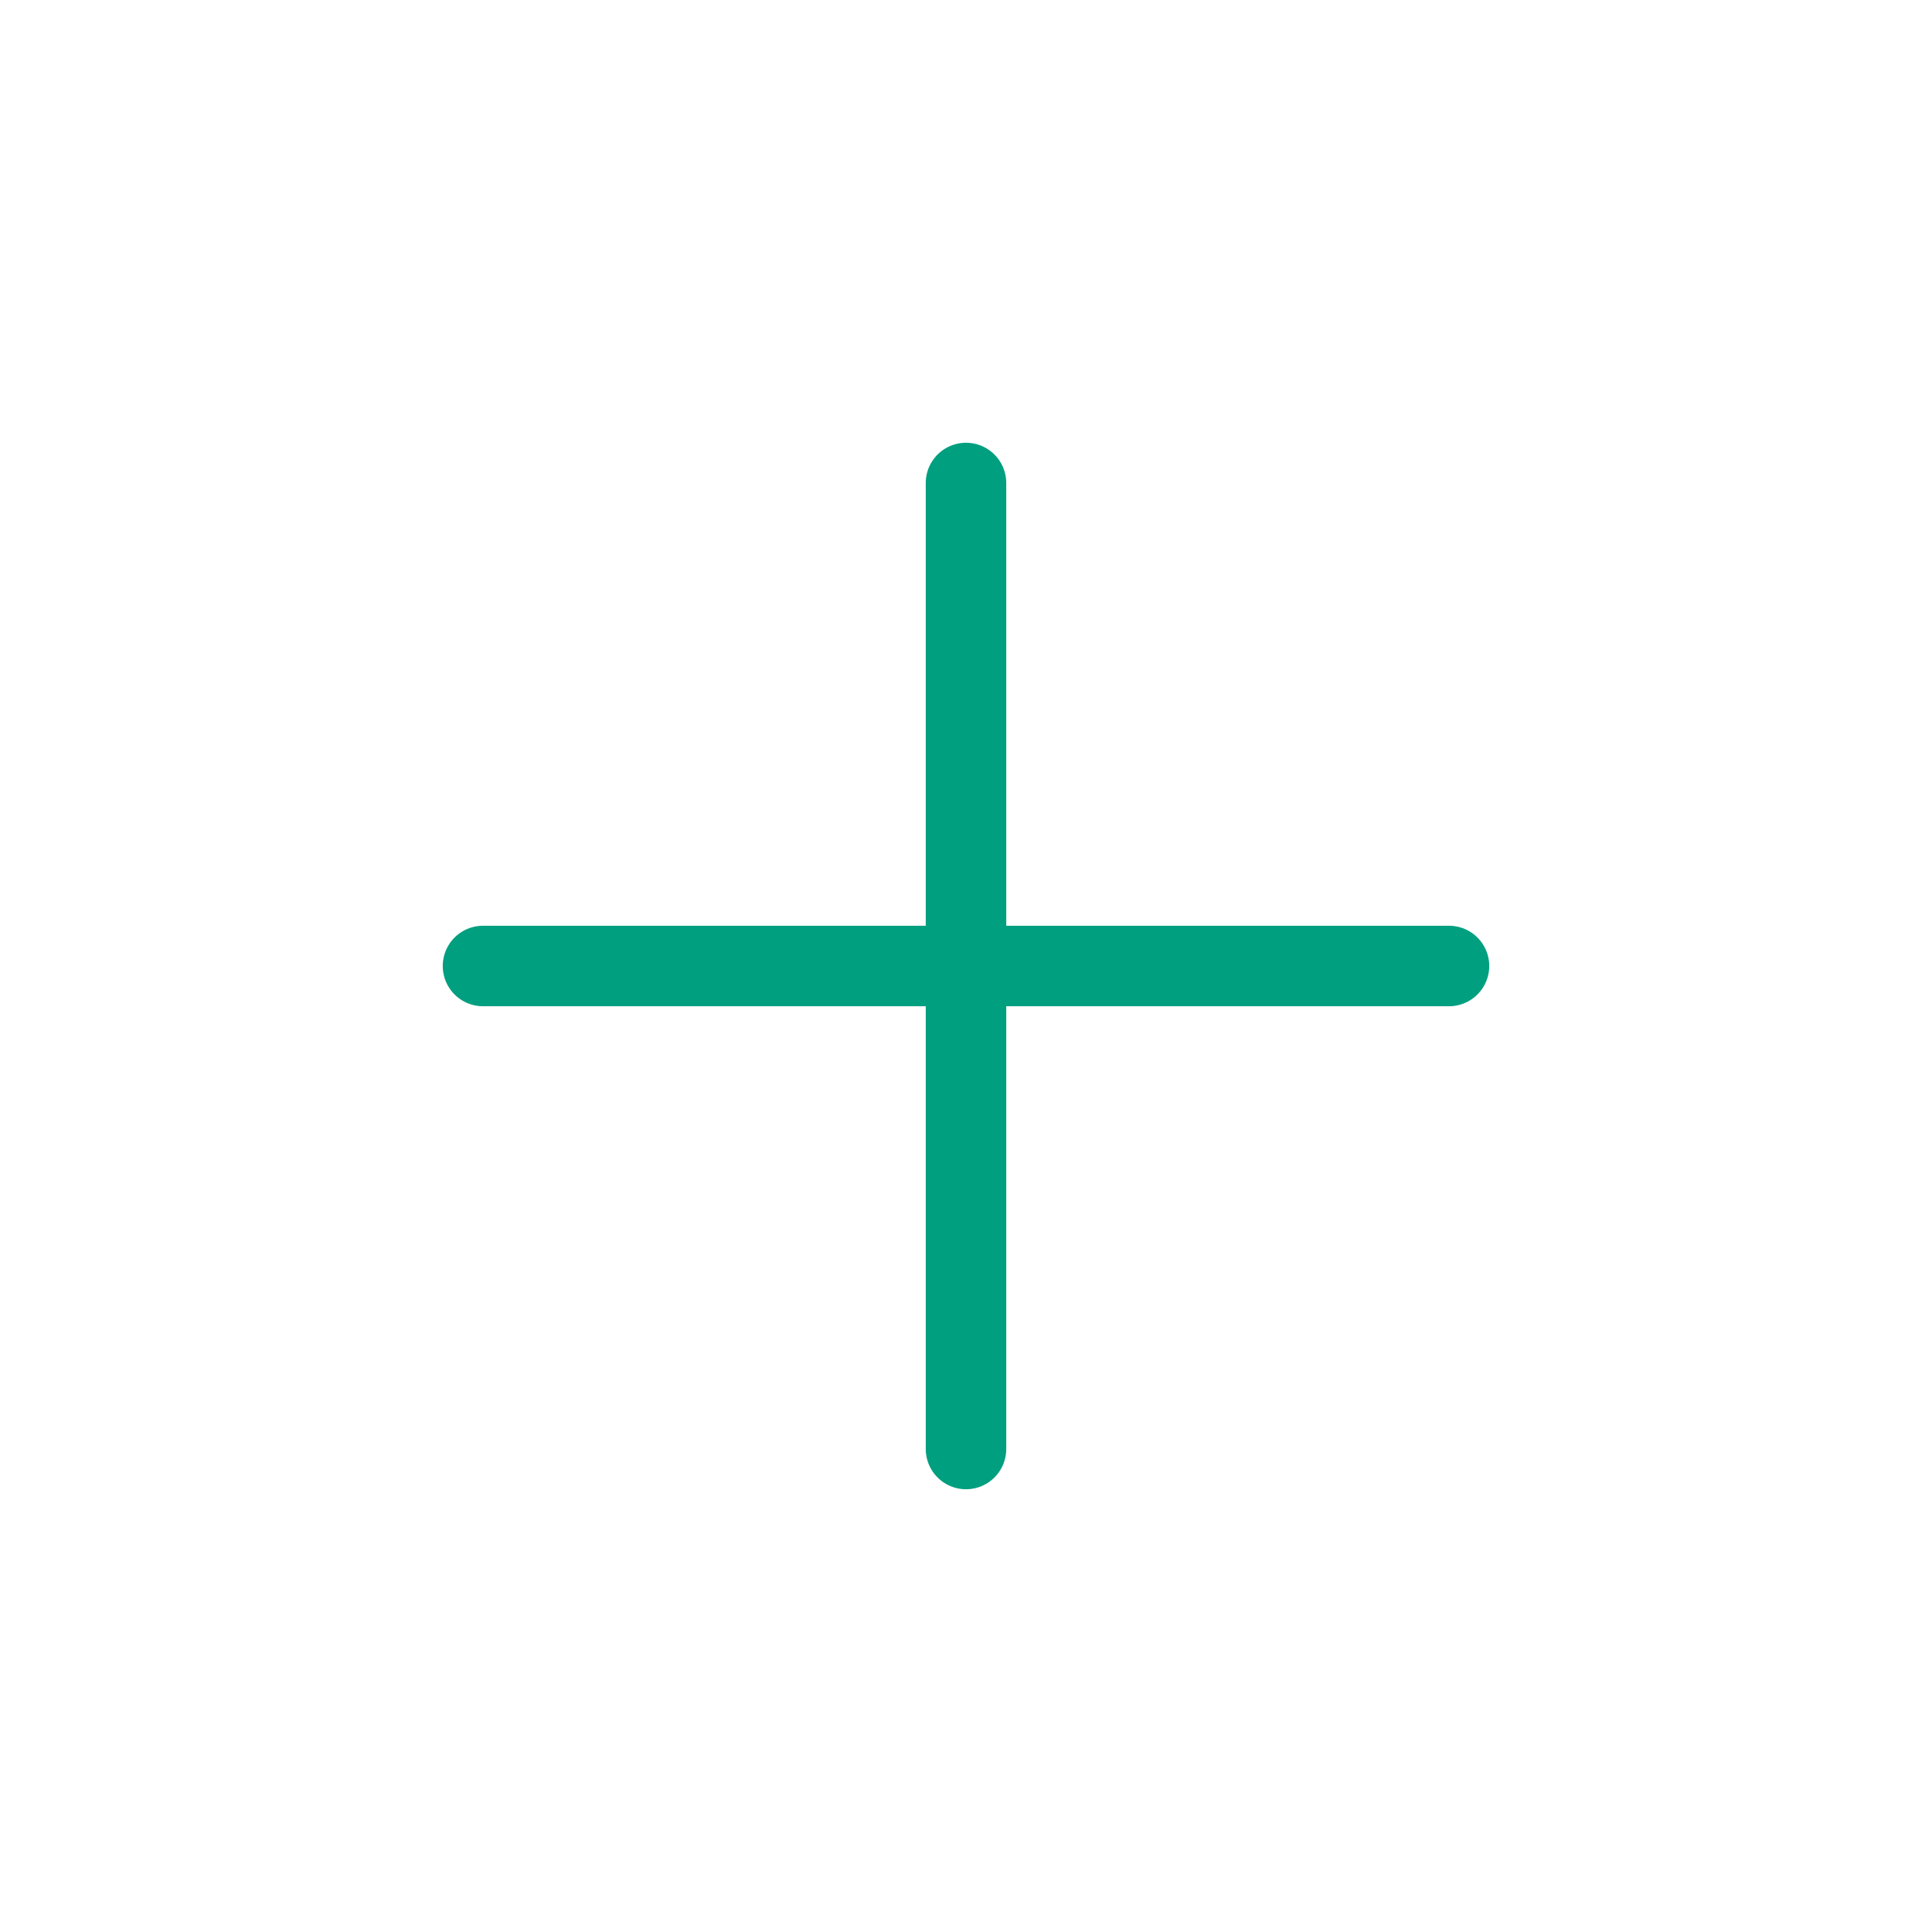
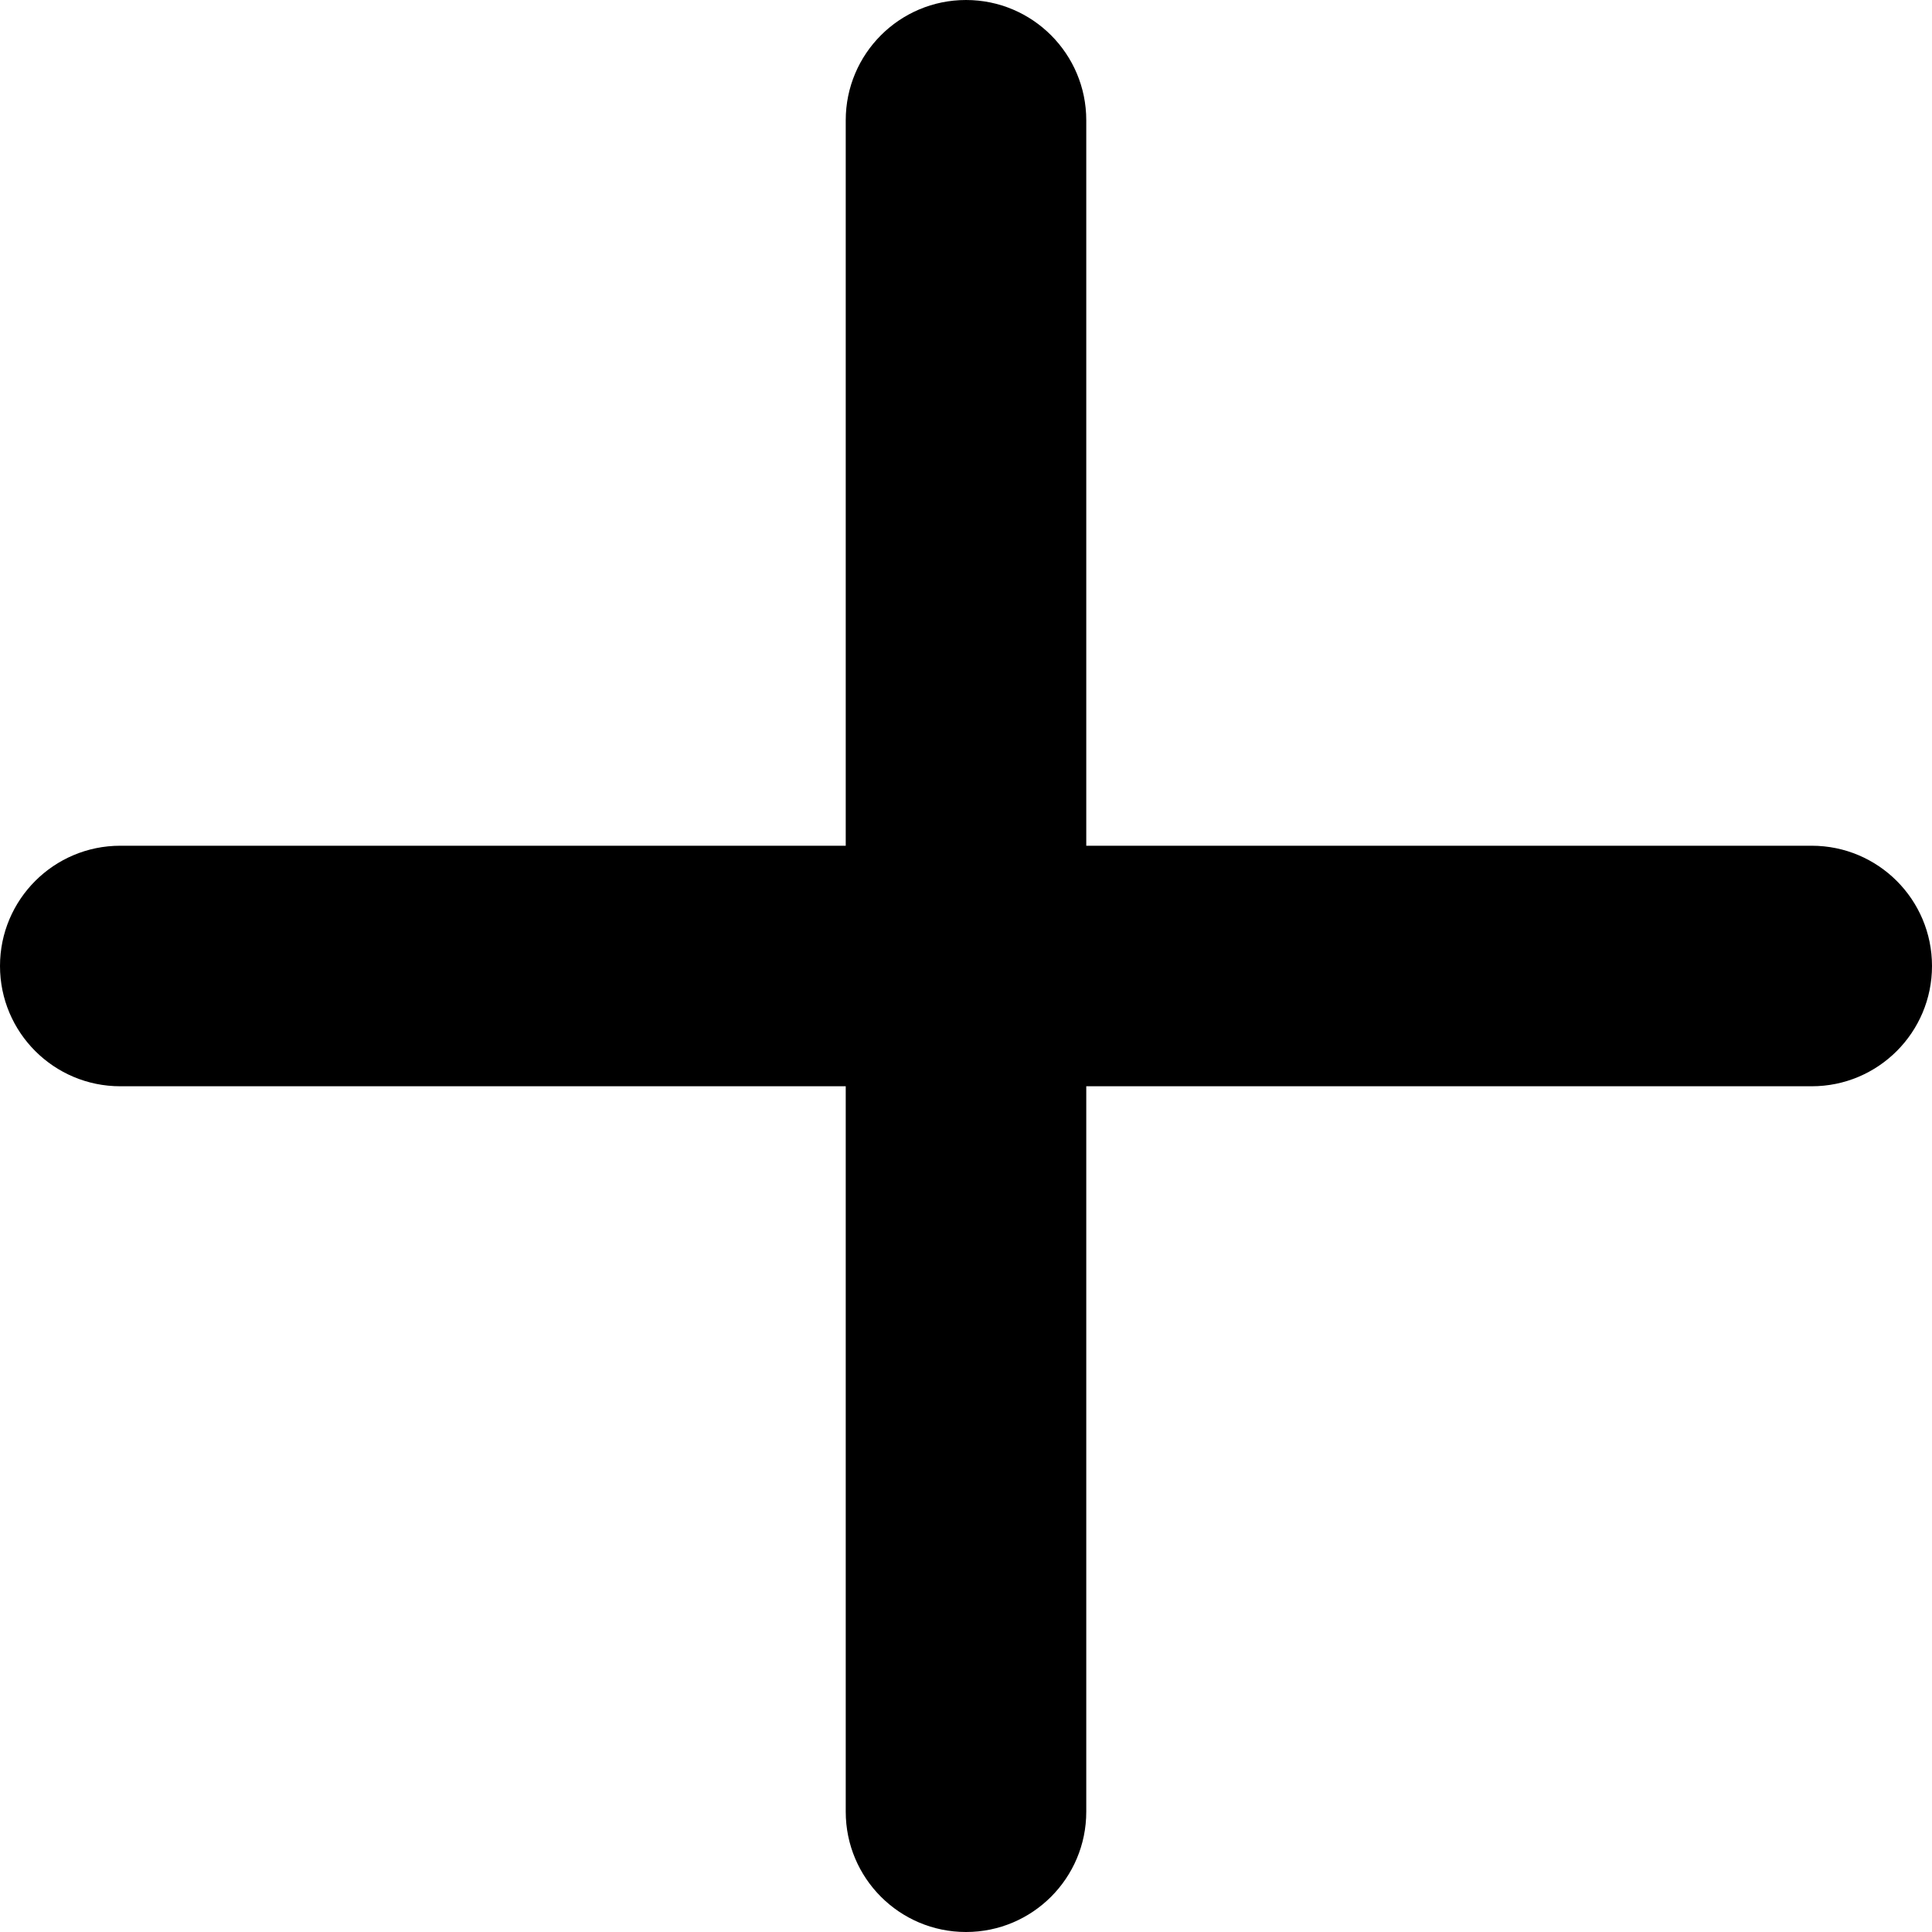
- <svg fill="#009F7F" viewBox="0 0 24 24" stroke="#009F7F" class="h-4 w-4 stroke-2 ltr:mr-0.5 rtl:ml-0.5">
-   <path stroke-linecap="round" stroke-linejoin="round" d="M12 6v6m0 0v6m0-6h6m-6 0H6" />
+ <svg xmlns="http://www.w3.org/2000/svg" width="12" height="12" viewBox="0 0 12 12">
+   <path data-name="_ionicons_svg_ios-add (7)" d="M11.253 5.253H6.747V.747a.747.747 0 1 0-1.494 0v4.506H.747a.747.747 0 0 0 0 1.494h4.506v4.506a.747.747 0 1 0 1.494 0V6.747h4.506a.747.747 0 1 0 0-1.494Z" fill="currentColor" />
</svg>
